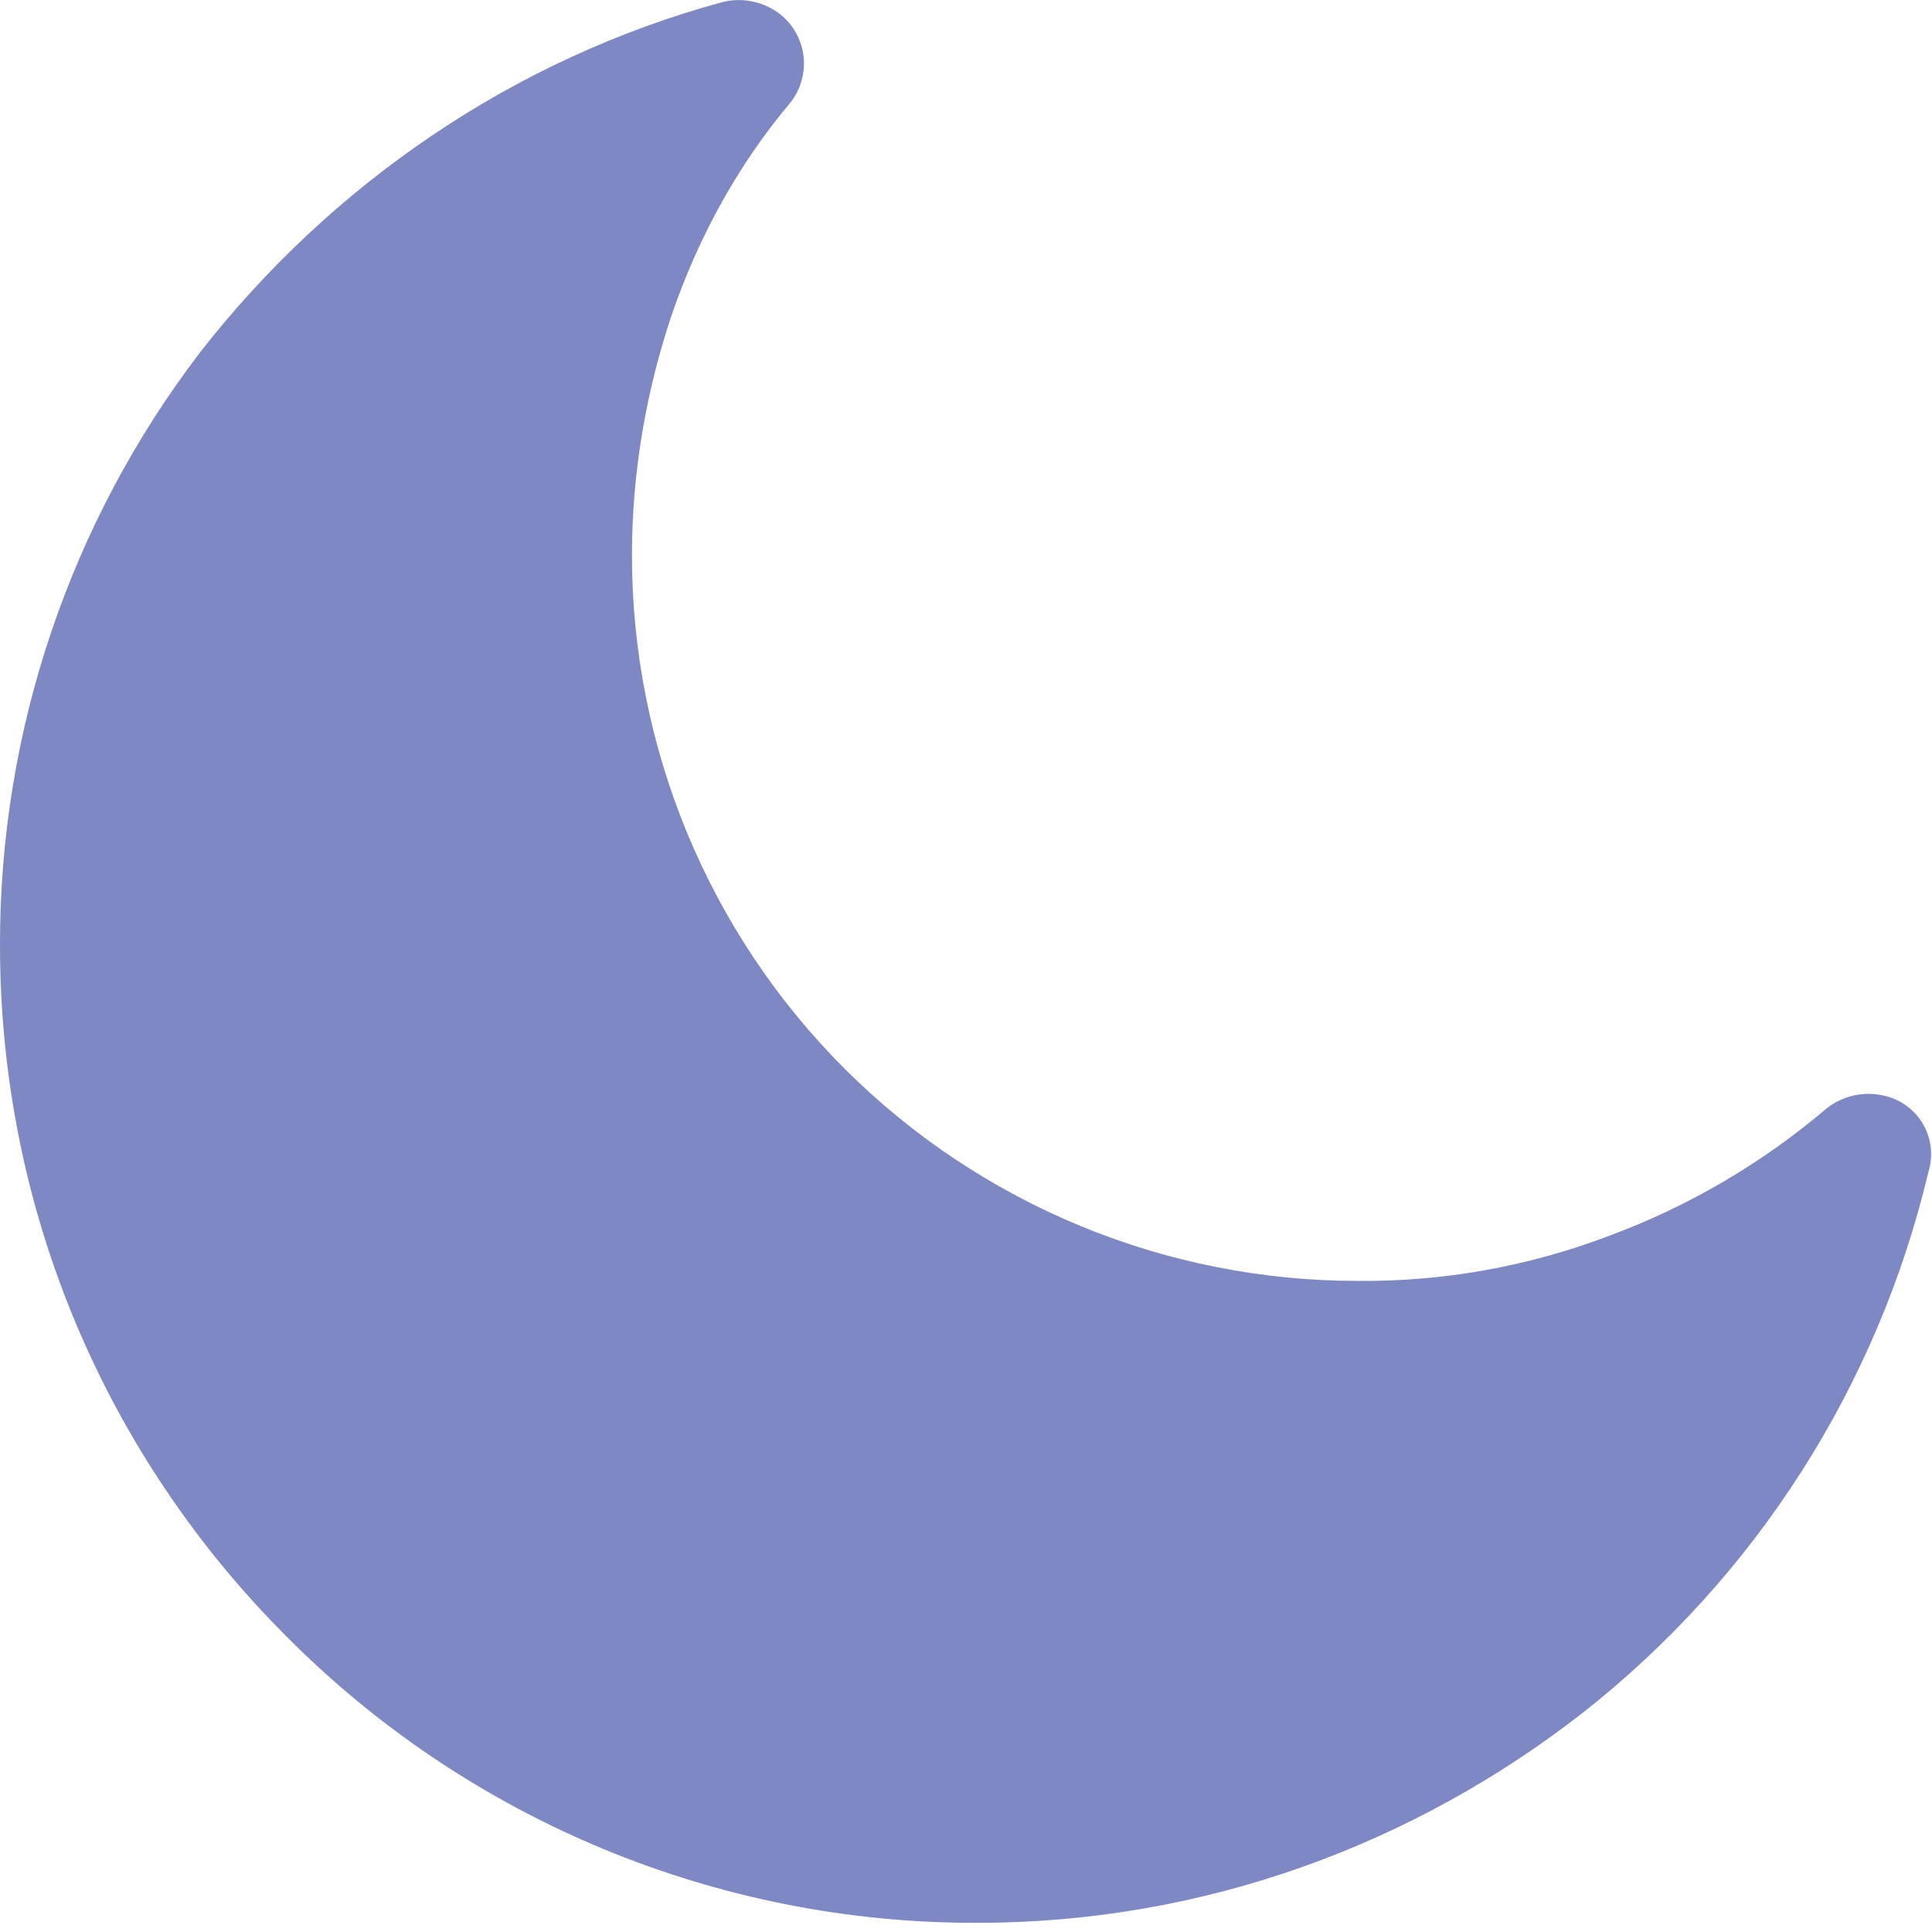
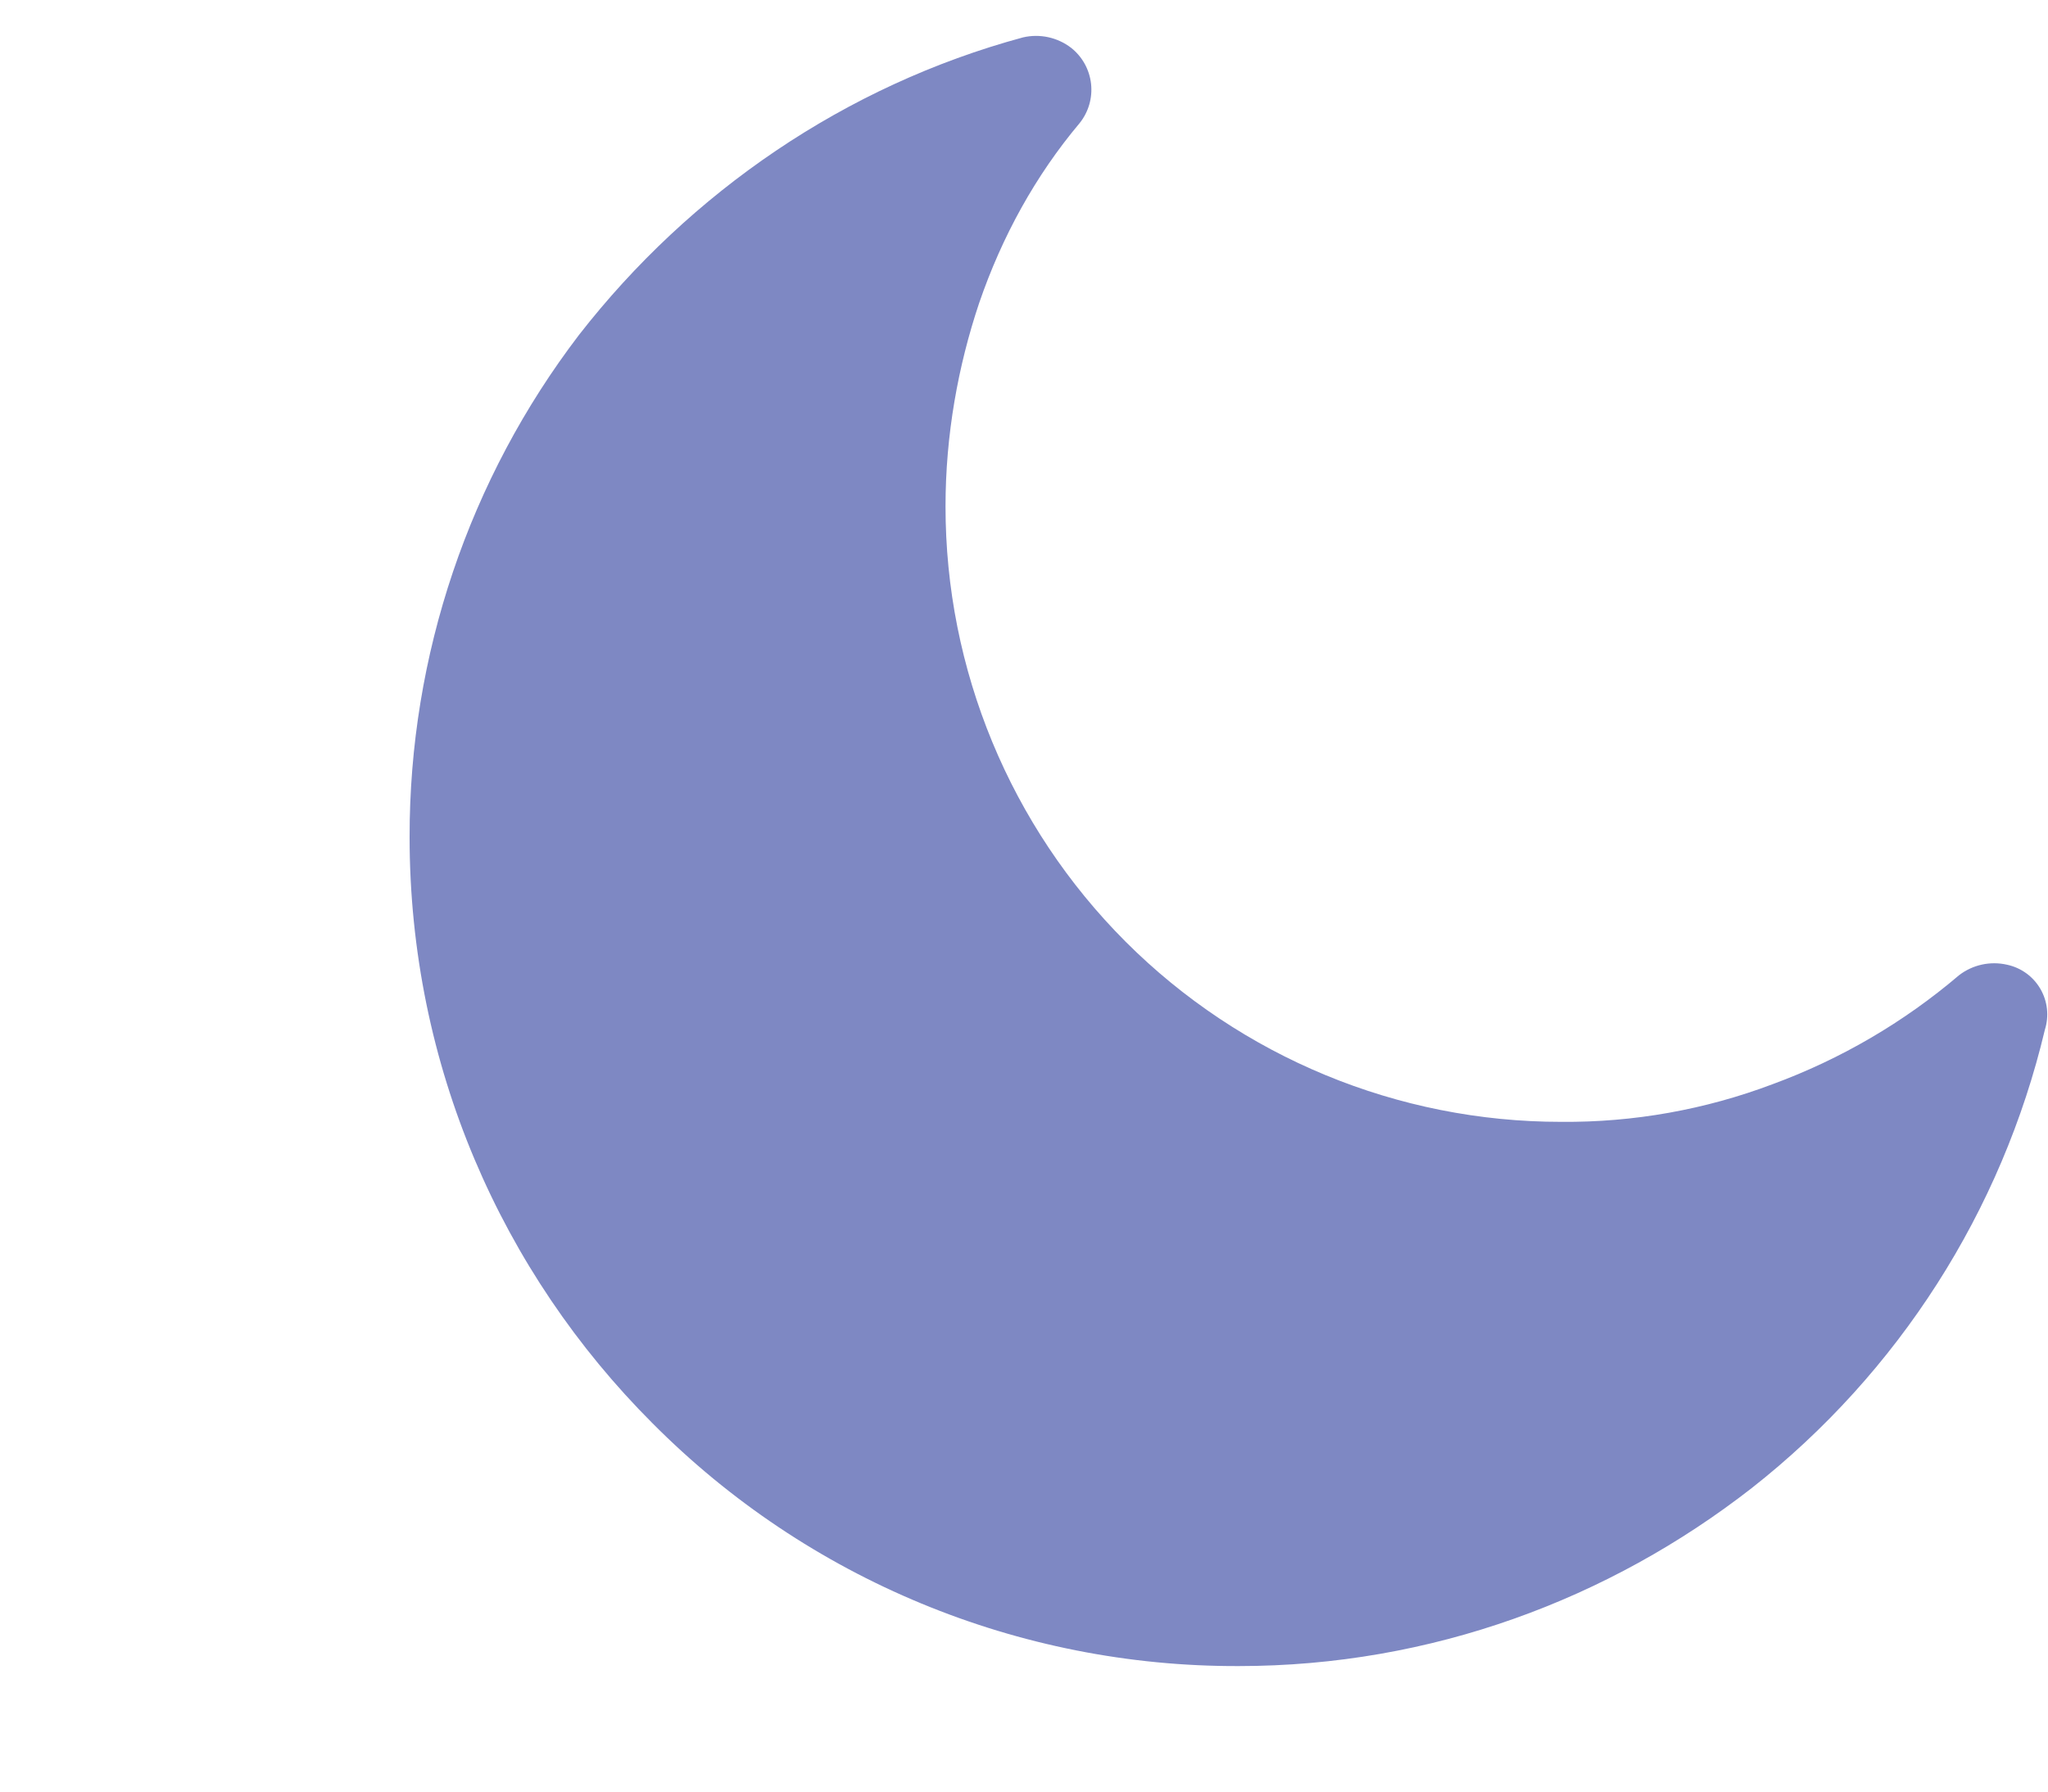
- <svg xmlns="http://www.w3.org/2000/svg" width="20" height="20">
+ <svg xmlns="http://www.w3.org/2000/svg" width="40" height="35" viewBox="-5 10 25 1">
  <path d="M19.502 11.342a.703.703 0 00-.588.128 7.499 7.499 0 01-2.275 1.33 7.123 7.123 0 01-2.581.46A7.516 7.516 0 018.74 11.06a7.516 7.516 0 01-2.198-5.316c0-.87.153-1.713.41-2.48.28-.817.69-1.559 1.226-2.197a.652.652 0 00-.102-.92.703.703 0 00-.588-.128C5.316.607 3.425 1.91 2.07 3.649A10.082 10.082 0 000 9.783C0 12.57 1.125 15.1 2.965 16.94a10.04 10.04 0 007.156 2.965c2.352 0 4.524-.818 6.262-2.173a10.078 10.078 0 003.579-5.597.62.62 0 00-.46-.793z" fill="#7E88C3" fill-rule="nonzero" />
</svg>
